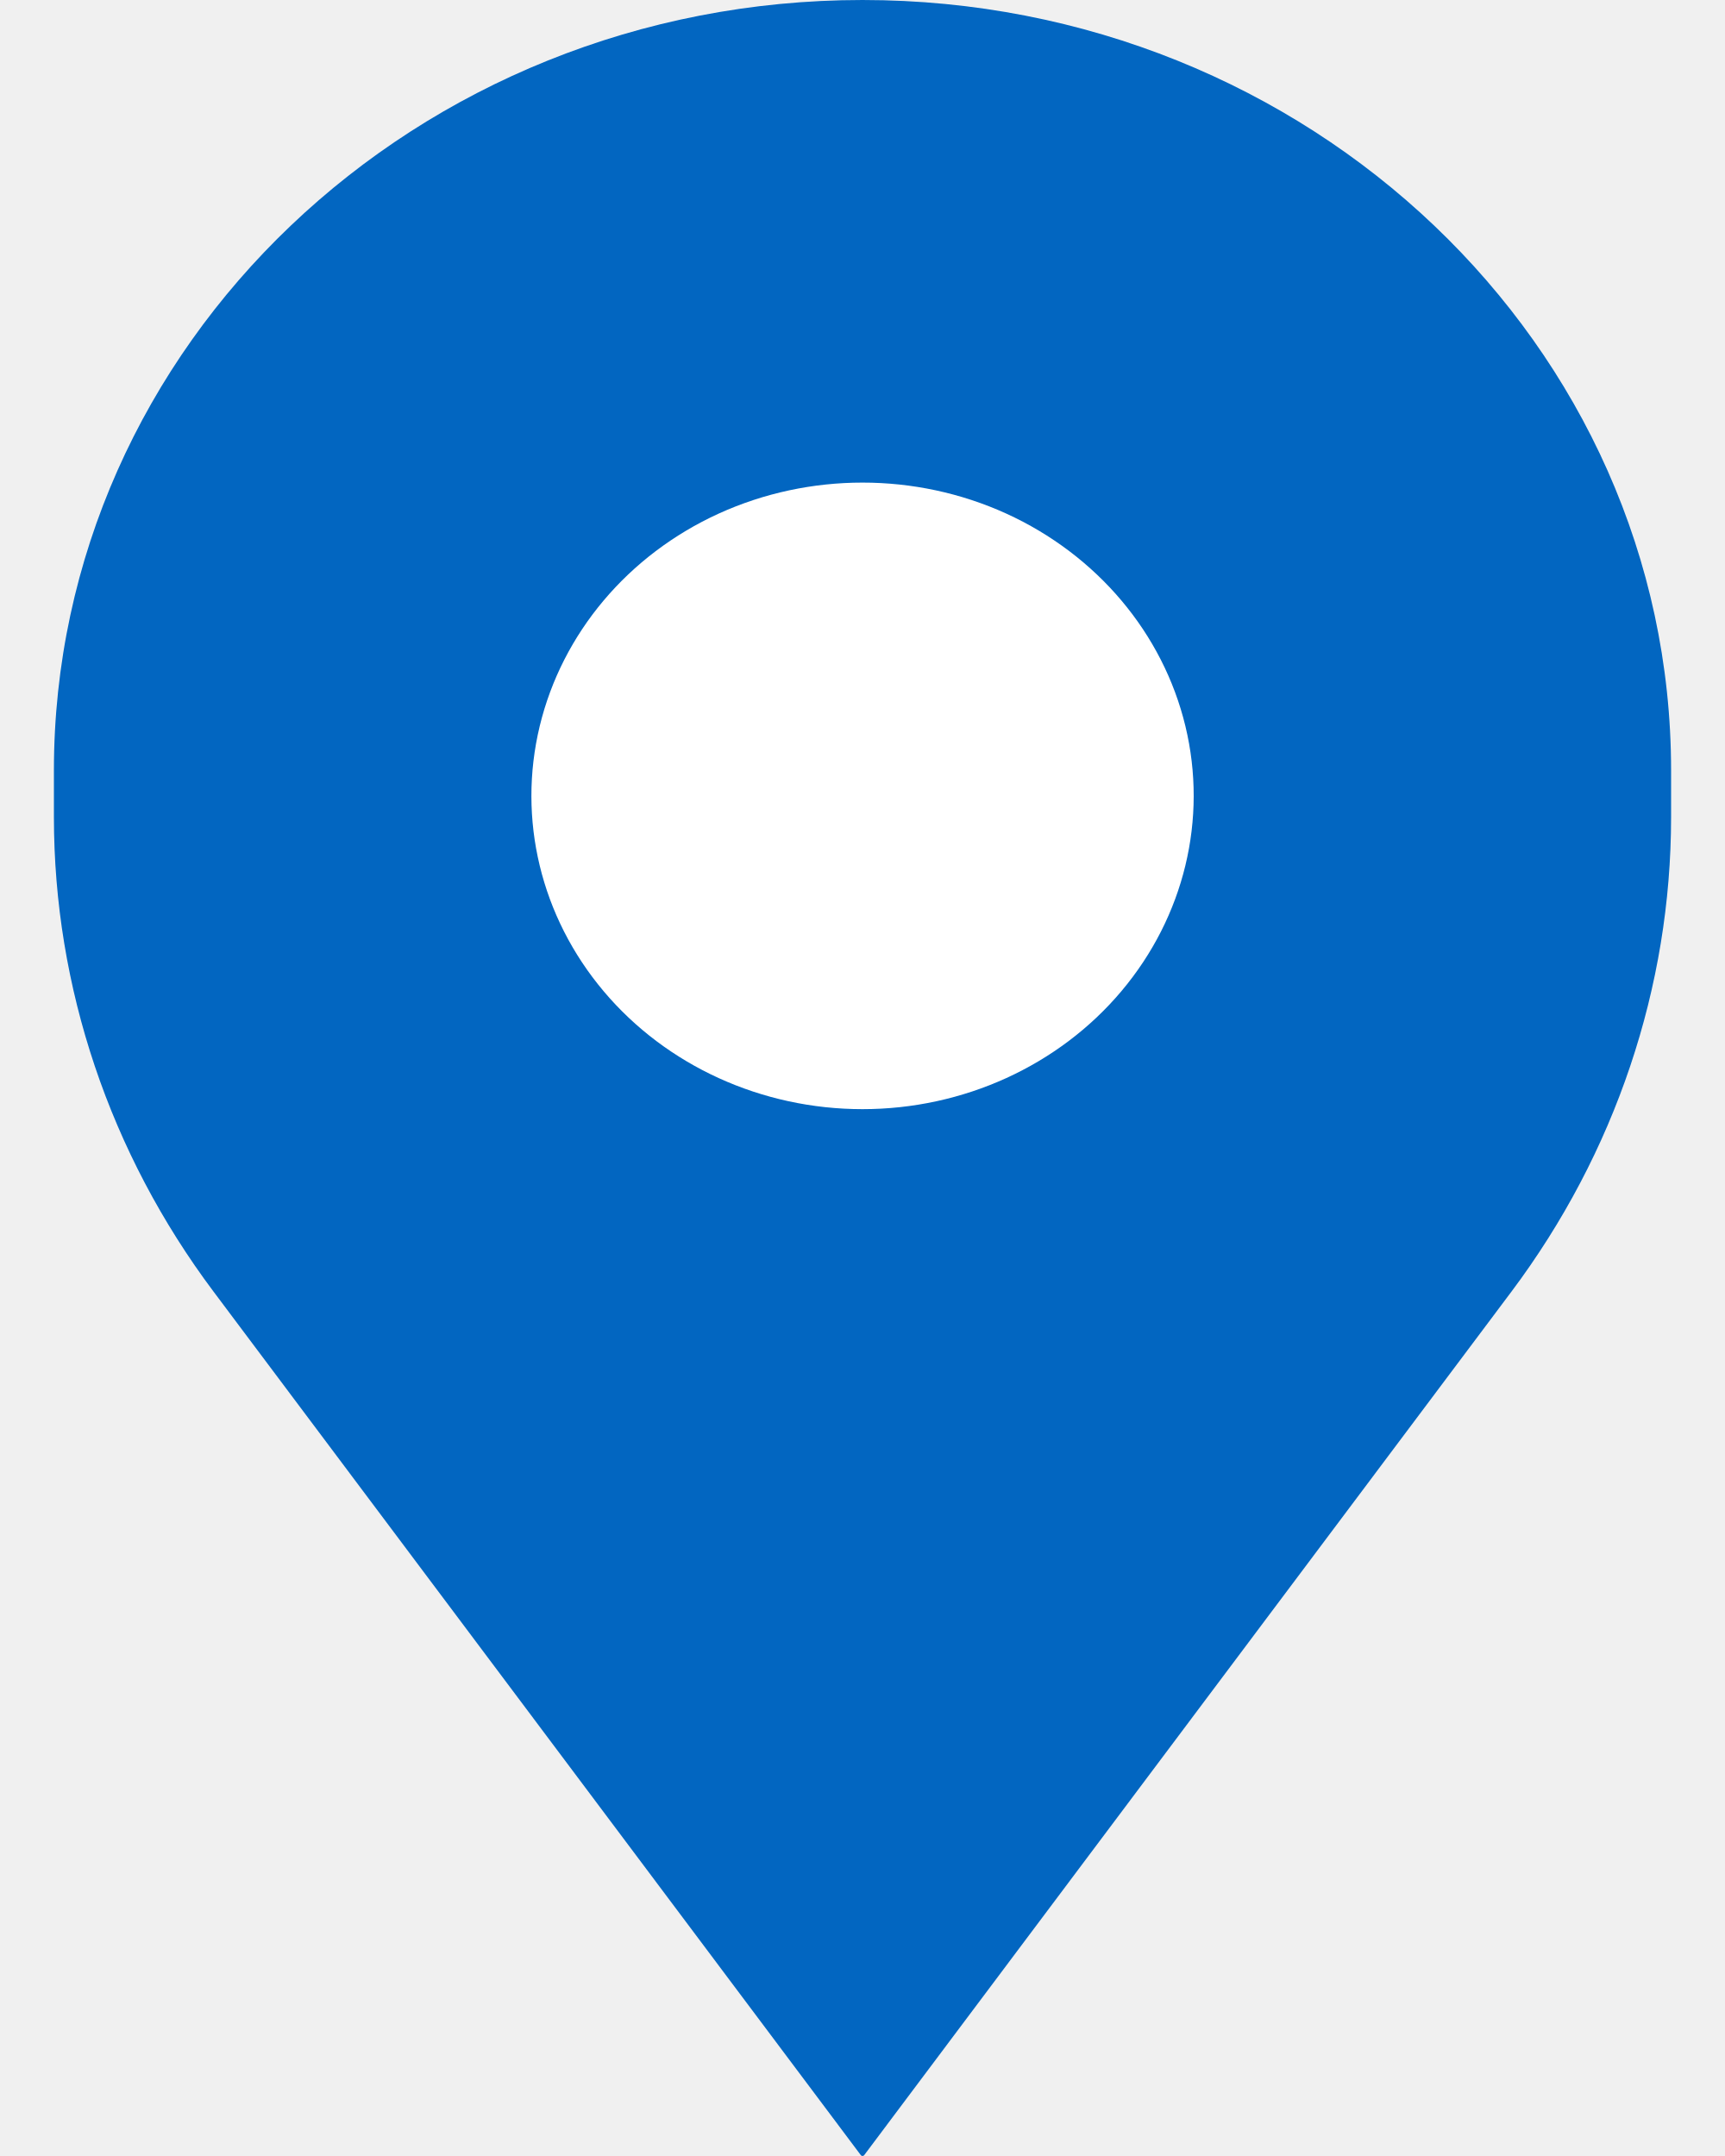
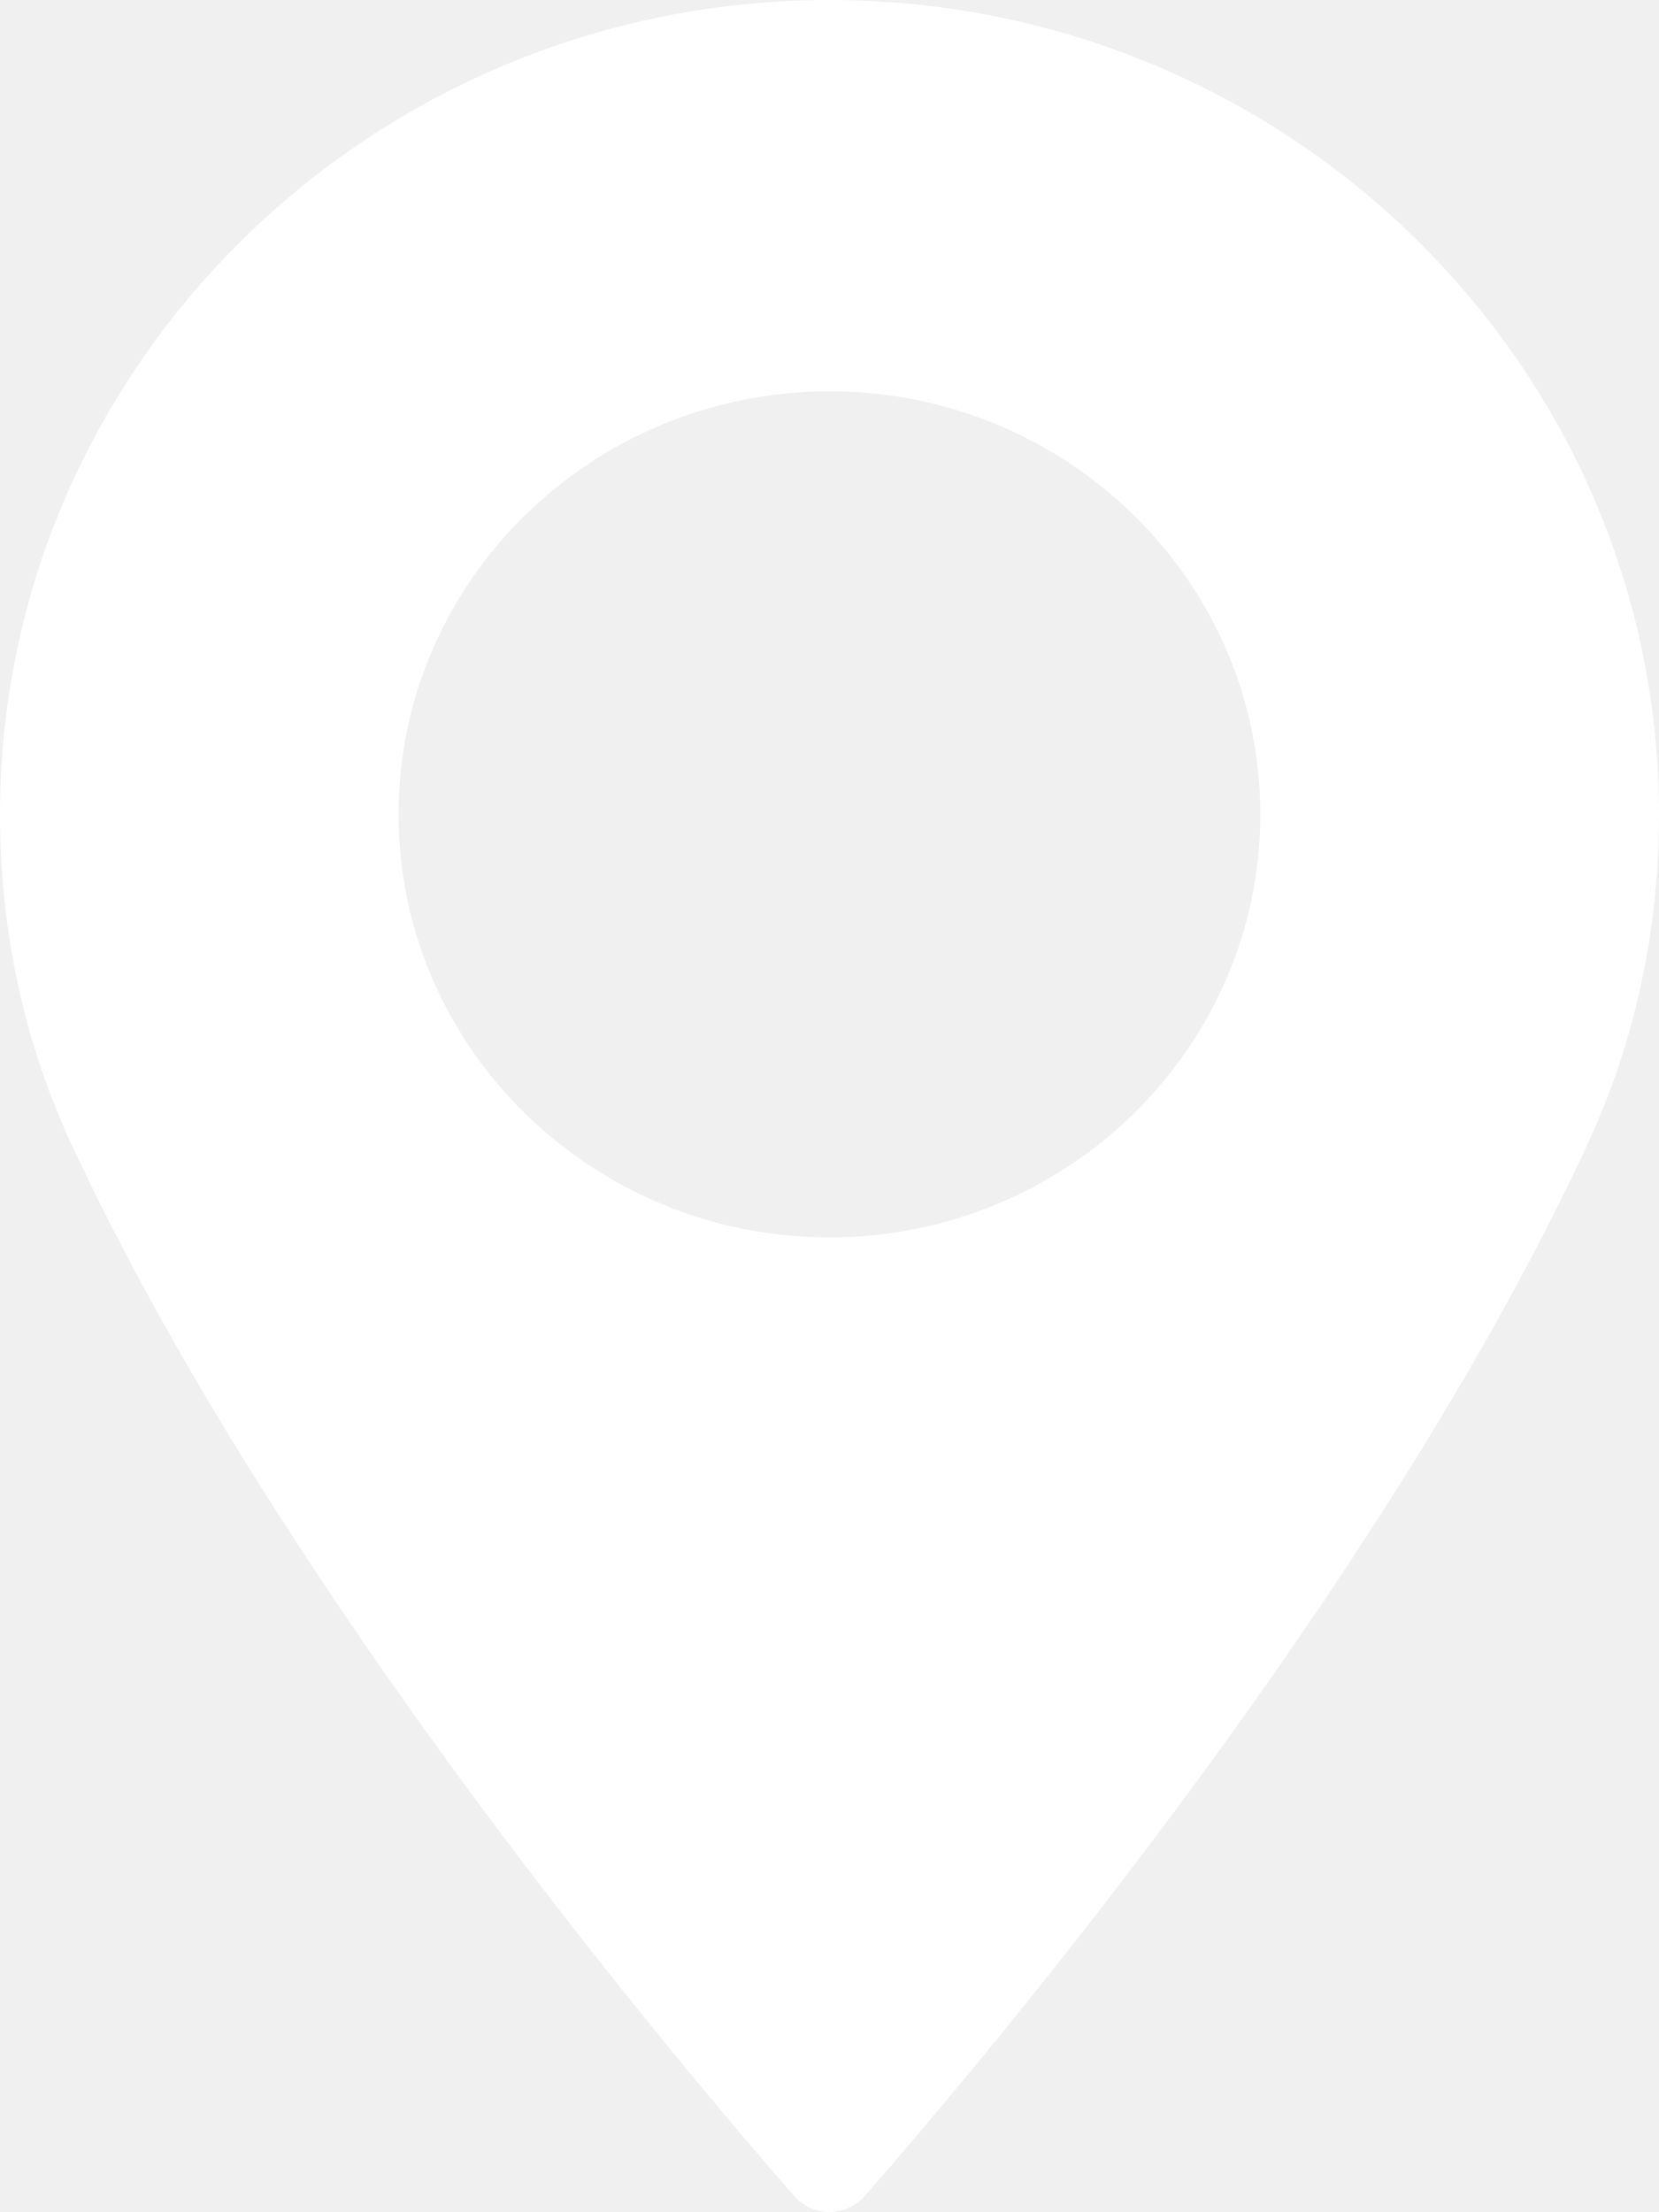
- <svg xmlns="http://www.w3.org/2000/svg" width="16" height="20" viewBox="0 0 16 20" fill="none">
-   <path d="M15.5 7.147C15.5 3.2 12.142 0 8 0C3.858 0 0.5 3.2 0.5 7.147V7.578C0.5 9.157 1.018 10.697 1.981 11.982L7.985 19.993C7.992 20.002 8.008 20.002 8.015 19.993L14.019 11.982C14.982 10.697 15.5 9.157 15.5 7.578V7.147Z" fill="#0266C1" />
-   <path d="M6.667 4.764C7.509 4.381 8.491 4.381 9.333 4.764C10.175 5.148 10.787 5.874 10.995 6.736C11.203 7.598 10.984 8.503 10.401 9.195C9.819 9.886 8.935 10.289 8 10.289C7.065 10.289 6.181 9.886 5.599 9.195C5.016 8.503 4.798 7.598 5.006 6.736C5.214 5.874 5.825 5.148 6.667 4.764Z" fill="white" />
+ <svg xmlns="http://www.w3.org/2000/svg" width="9" height="12" viewBox="0 0 9 12" fill="none">
+   <path d="M4.5 0C2.019 0 0 1.982 0 4.418C0 5.053 0.132 5.66 0.394 6.221C1.519 8.638 3.676 11.19 4.31 11.915C4.358 11.969 4.427 12 4.5 12C4.573 12 4.642 11.969 4.69 11.915C5.324 11.19 7.481 8.639 8.606 6.221C8.868 5.66 9 5.053 9 4.418C9 1.982 6.981 0 4.5 0ZM4.5 6.713C3.211 6.713 2.162 5.683 2.162 4.418C2.162 3.152 3.211 2.123 4.5 2.123C5.789 2.123 6.837 3.152 6.837 4.418C6.837 5.683 5.789 6.713 4.5 6.713Z" fill="white" />
</svg>
